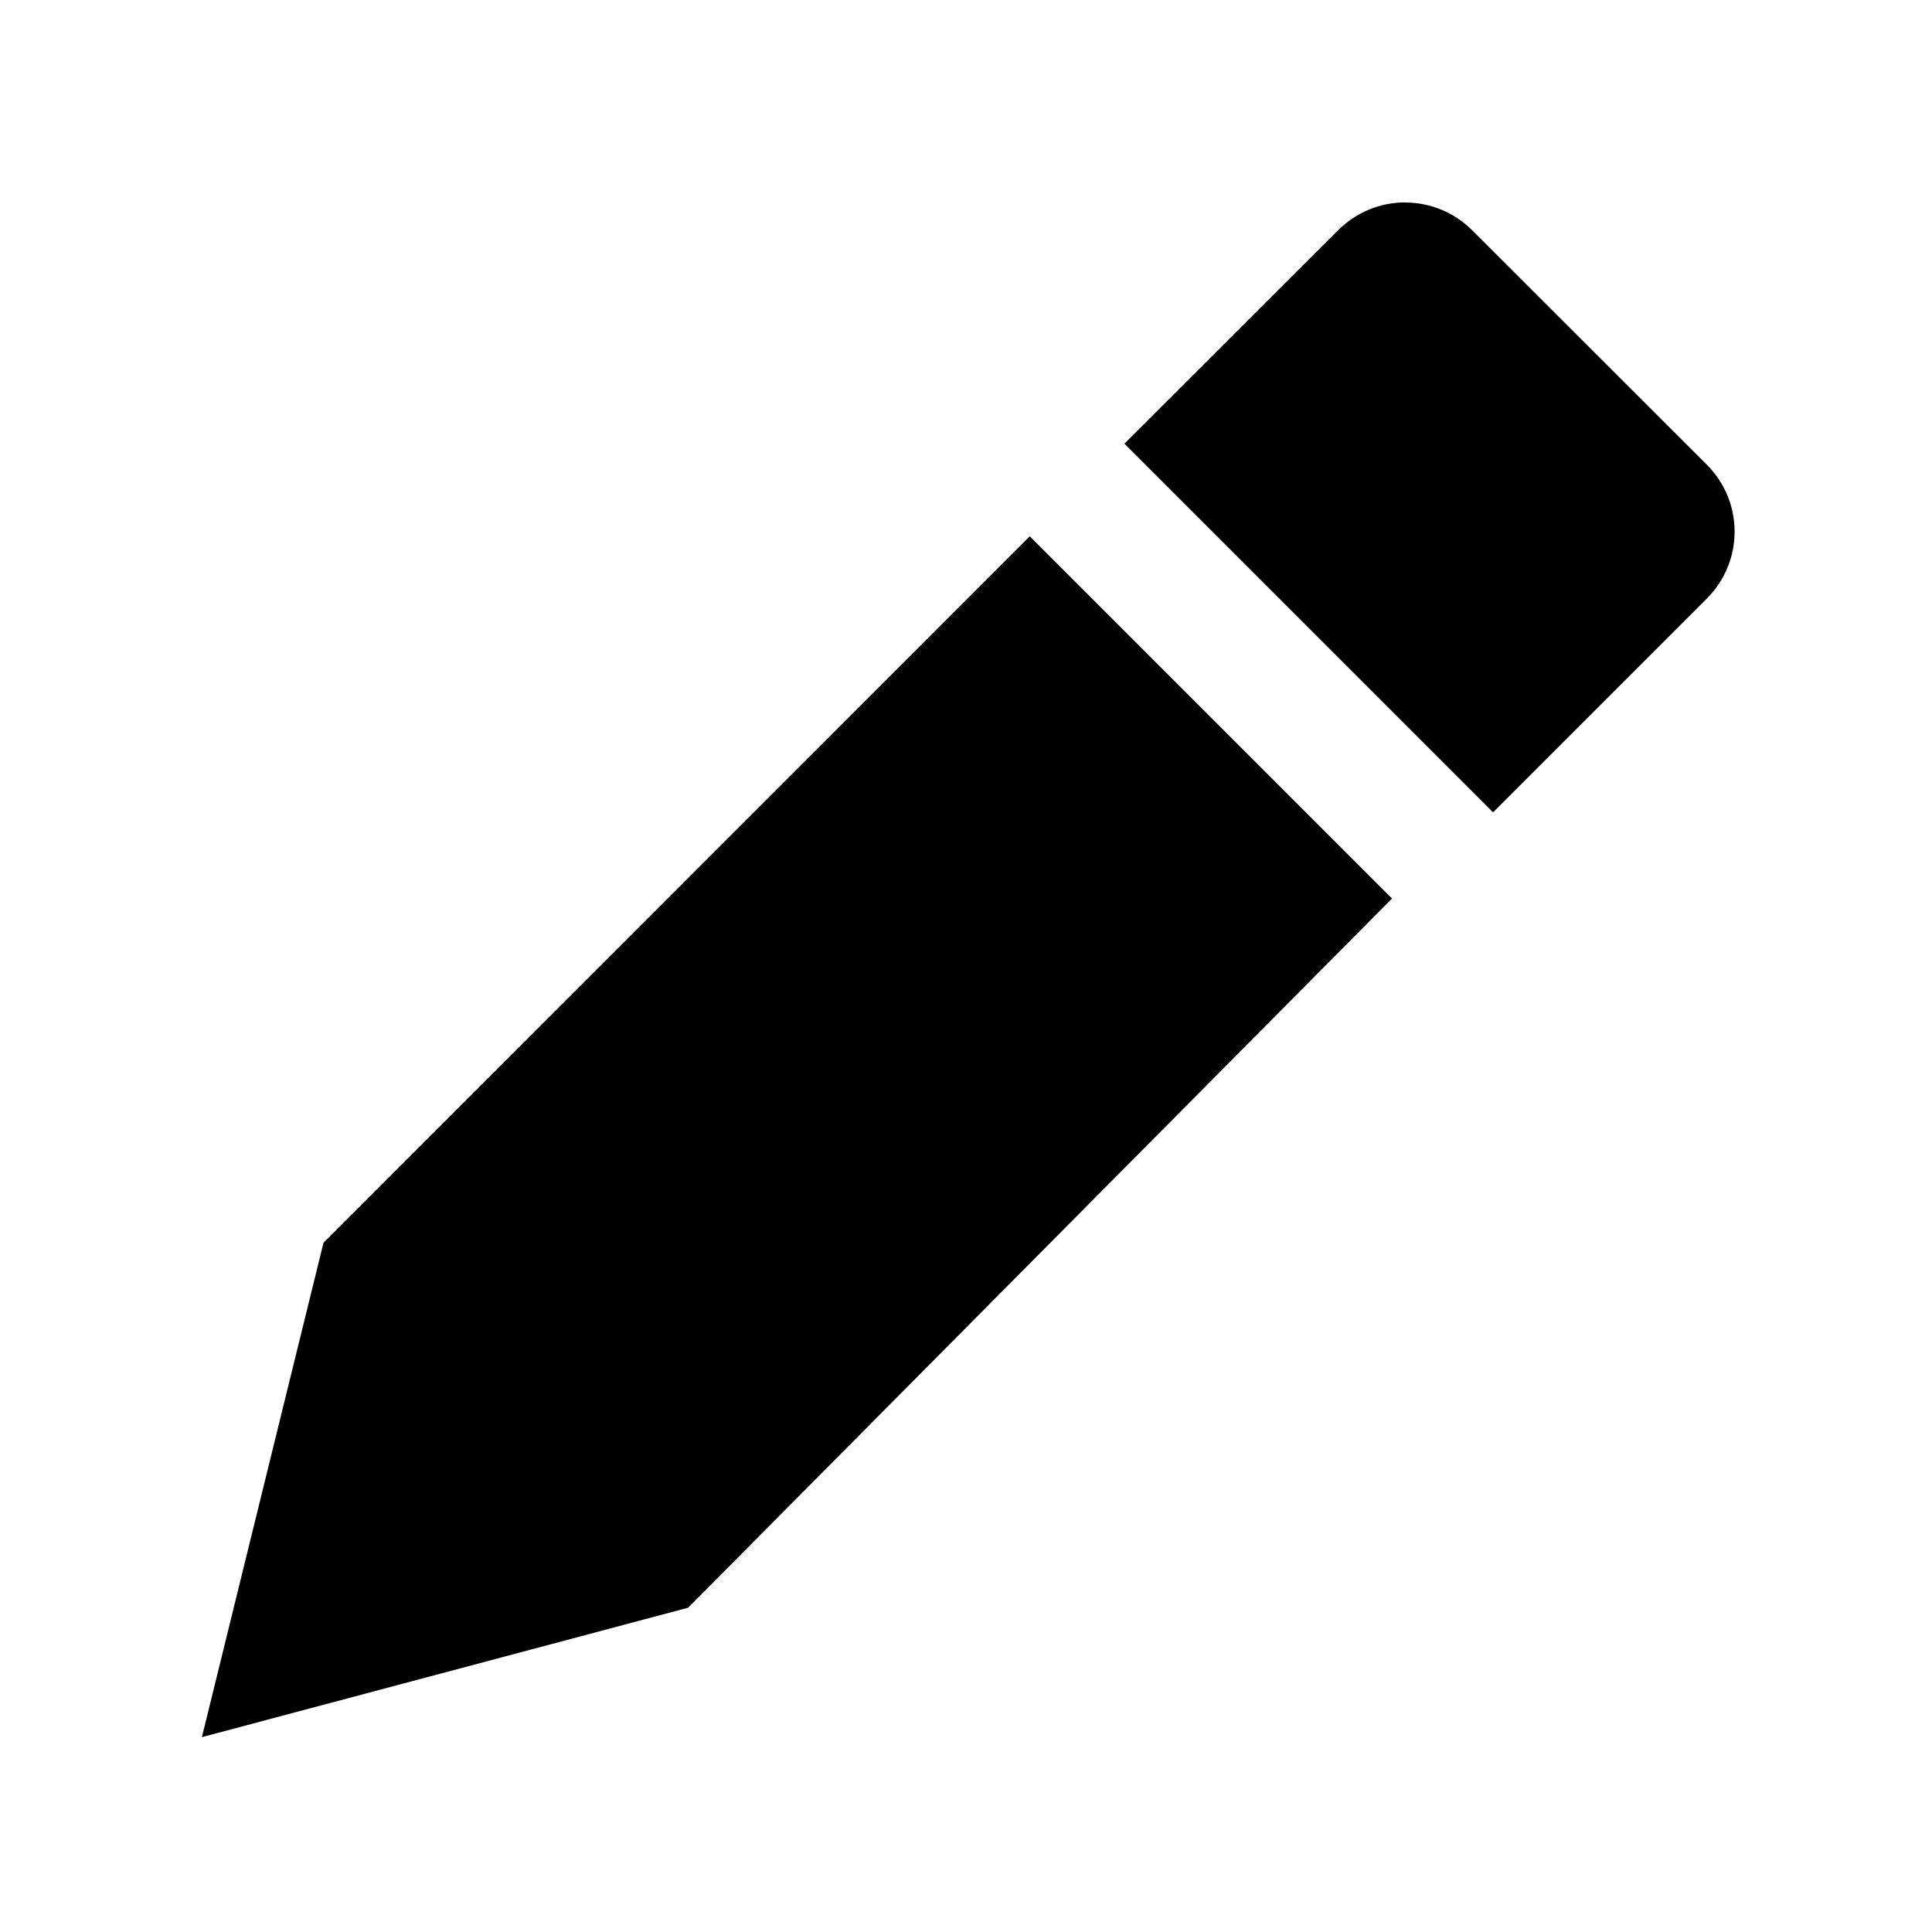
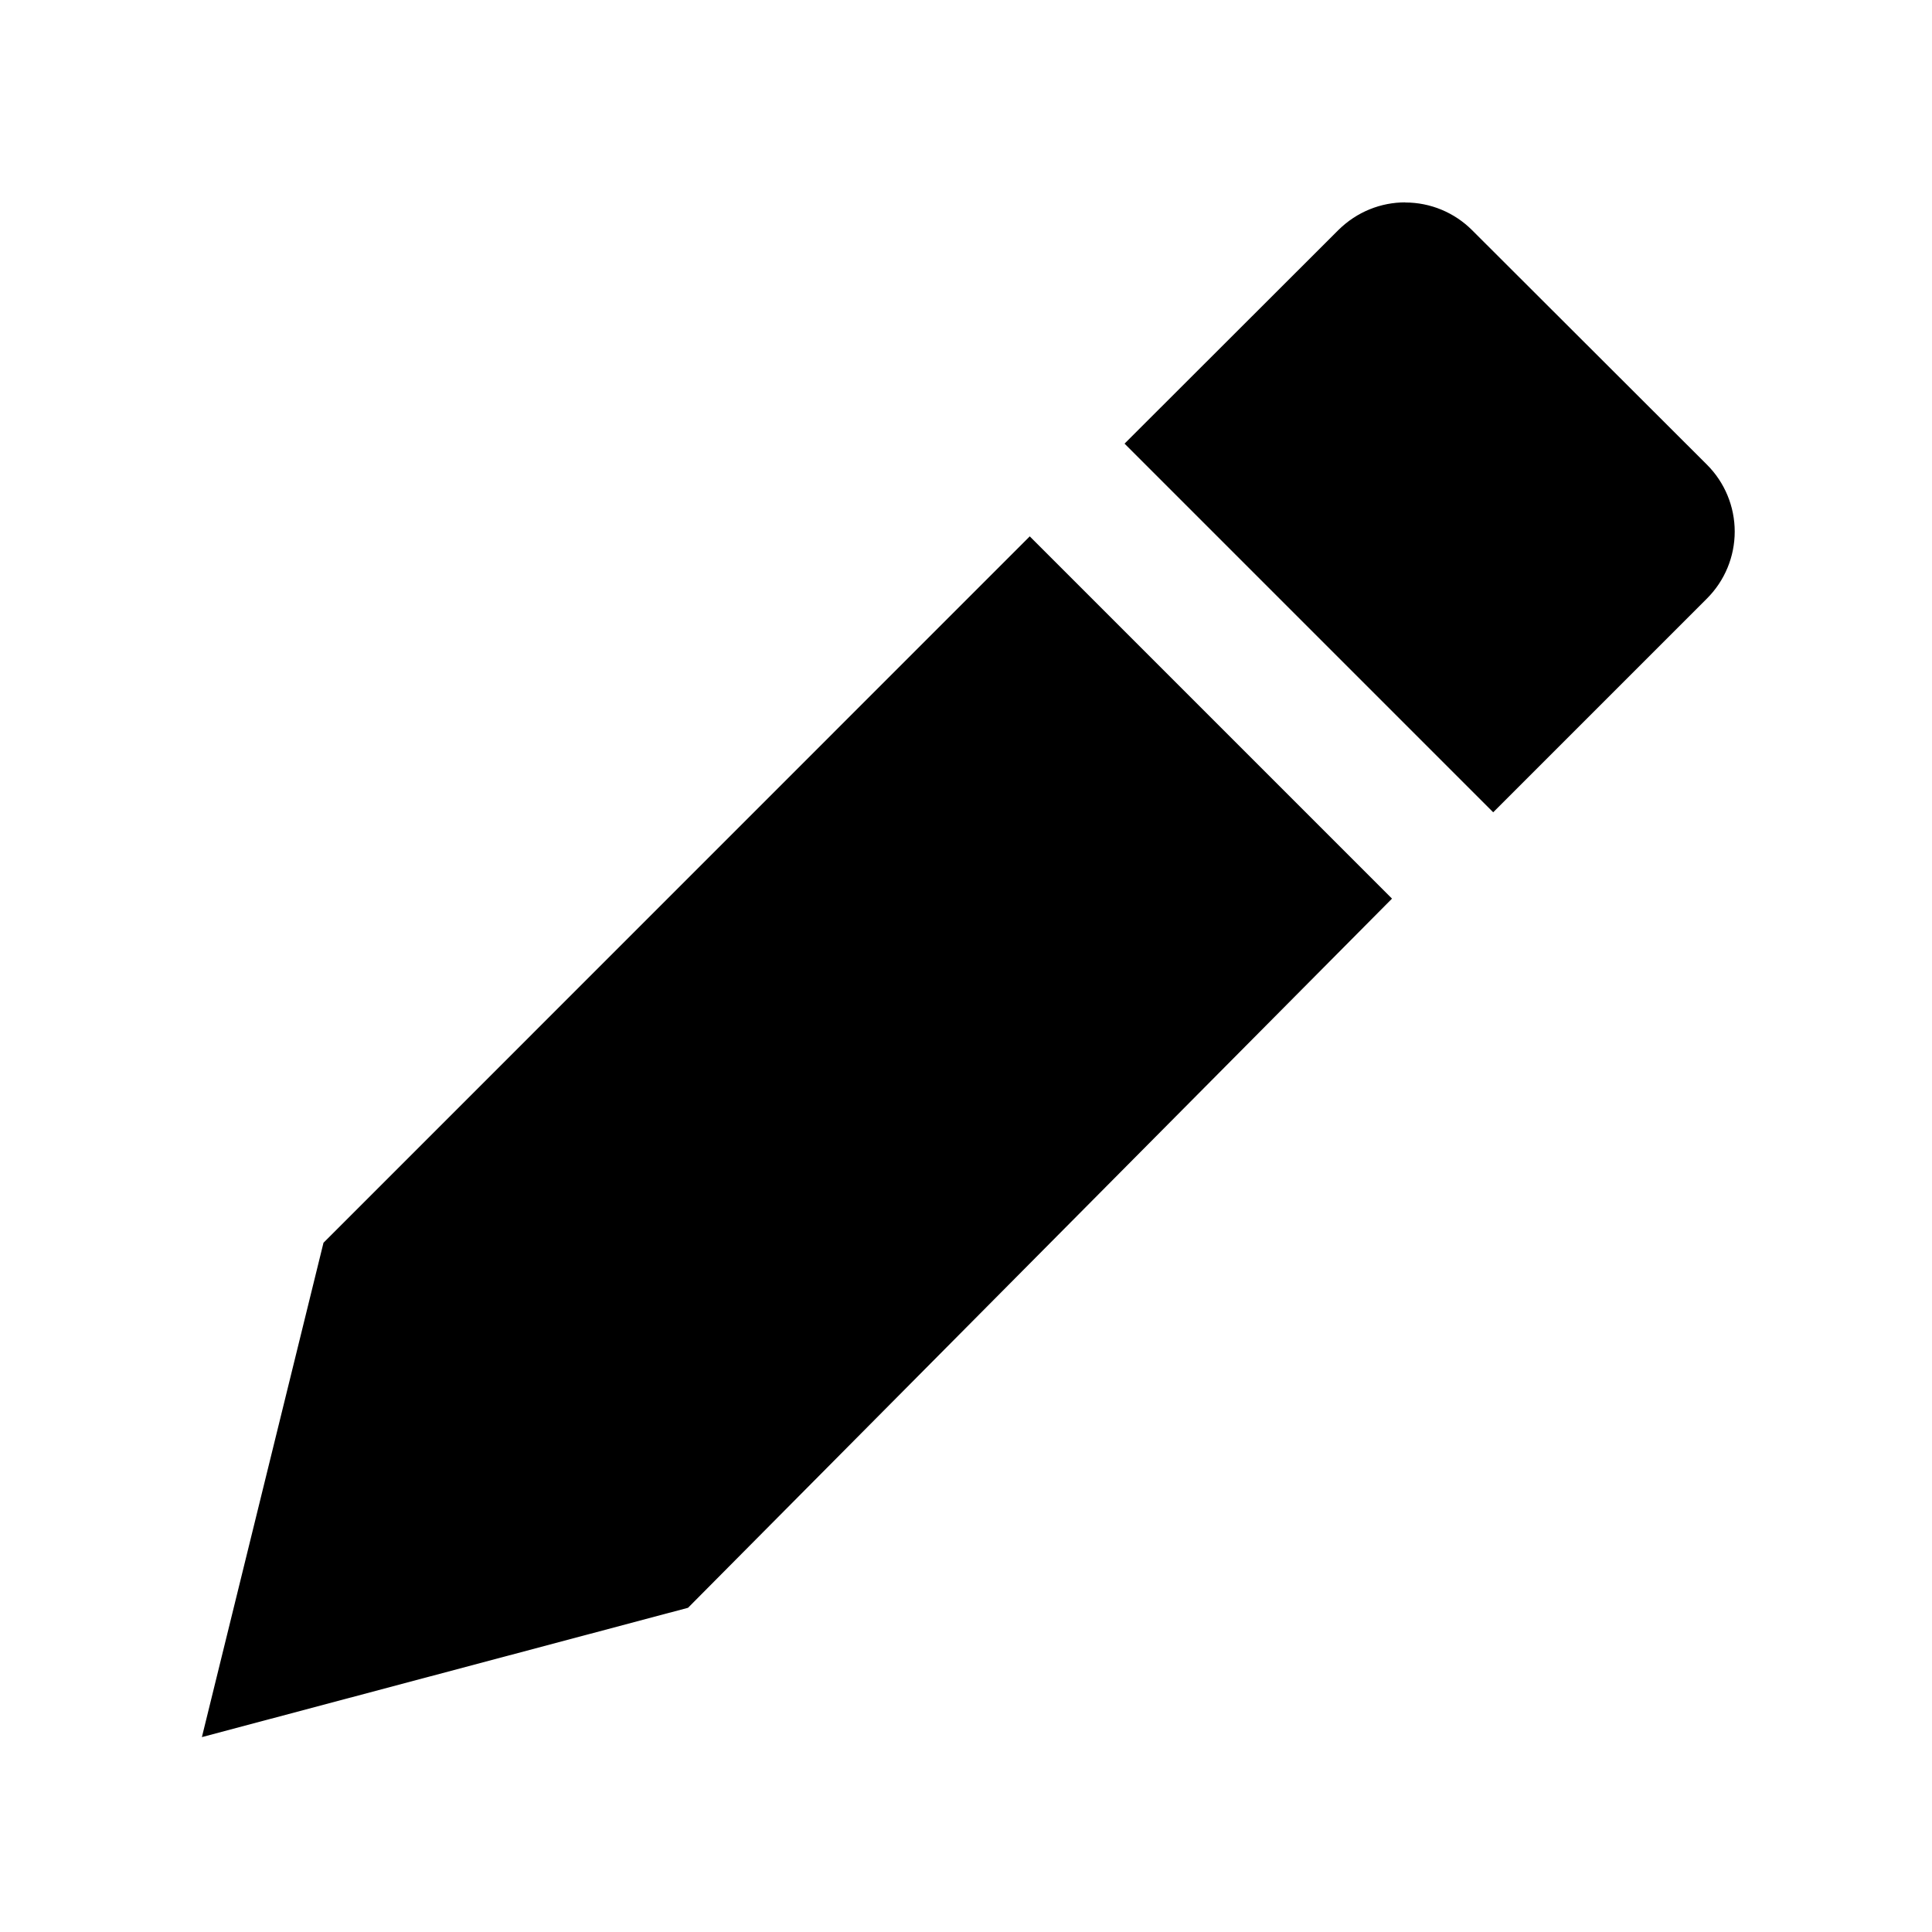
- <svg xmlns="http://www.w3.org/2000/svg" xmlns:ns1="http://www.openswatchbook.org/uri/2009/osb" height="16" id="svg7384" version="1.1" width="16">
-   <defs id="defs7386">
-     <linearGradient gradientTransform="matrix(-2.736579,0.2820293,-0.1890831,-0.9998832,239.5401,-879.4556)" id="linearGradient19282" ns1:paint="solid">
-       <stop id="stop19284" offset="0" style="stop-color:#666666;stop-opacity:1;" />
-     </linearGradient>
-   </defs>
-   <g id="layer9" style="display:inline" transform="translate(-400.984,-766.9857)" />
-   <g id="layer10" style="display:inline" transform="translate(-400.984,-766.9857)" />
-   <g id="layer11" transform="translate(-400.984,-766.9857)" />
-   <g id="layer13" style="display:inline" transform="translate(-400.984,-766.9857)" />
-   <g id="layer14" transform="translate(-400.984,-766.9857)" />
-   <g id="layer15" style="display:inline" transform="translate(-400.984,-766.9857)" />
-   <g id="g71291" style="display:inline" transform="translate(-400.984,-766.9857)" />
-   <g id="g4953" style="display:inline" transform="translate(-400.984,-766.9857)" />
-   <g id="layer12" style="display:inline" transform="translate(-400.984,-766.9857)">
-     <path d="m 403.663,777.278 5.849,-5.851 3,3 -5.829,5.873 -4.027,1.072 z" id="path13107" style="fill:#000000;fill-opacity:1;fill-rule:evenodd;stroke:none" />
-     <path d="m 412.621,768.662 c -0.201,0 -0.401,0.077 -0.555,0.23 l -1.77,1.768 3.053,3.053 1.77,-1.77 c 0.307,-0.307 0.307,-0.802 0,-1.109 l -1.943,-1.941 c -0.154,-0.154 -0.354,-0.23 -0.555,-0.23 z" id="rect9831" style="color:#000000;clip-rule:nonzero;display:inline;overflow:visible;visibility:visible;opacity:1;isolation:auto;mix-blend-mode:normal;color-interpolation:sRGB;color-interpolation-filters:linearRGB;solid-color:#000000;solid-opacity:1;fill:#000000;fill-opacity:1;fill-rule:evenodd;stroke:none;stroke-width:1;stroke-linecap:butt;stroke-linejoin:miter;stroke-miterlimit:4;stroke-dasharray:none;stroke-dashoffset:0;stroke-opacity:1;marker:none;marker-start:none;marker-mid:none;marker-end:none;paint-order:normal;color-rendering:auto;image-rendering:auto;shape-rendering:auto;text-rendering:auto;enable-background:accumulate" />
+ <svg xmlns="http://www.w3.org/2000/svg" height="16" width="16">
+   <g style="display:inline">
+     <path d="m403.663 777.278 5.849-5.85 3 3-5.83 5.873-4.026 1.071z" style="fill:#000;fill-opacity:1;fill-rule:evenodd;stroke:none" transform="translate(-400.984 -766.986)" />
+     <path d="M412.621 768.662c-.2 0-.4.077-.554.23l-1.77 1.768 3.053 3.053 1.77-1.77a.783.783 0 0 0 0-1.109l-1.944-1.941a.782.782 0 0 0-.555-.23z" style="color:#000;clip-rule:nonzero;display:inline;overflow:visible;visibility:visible;opacity:1;isolation:auto;mix-blend-mode:normal;color-interpolation:sRGB;color-interpolation-filters:linearRGB;solid-color:#000;solid-opacity:1;fill:#000;fill-opacity:1;fill-rule:evenodd;stroke:none;stroke-width:1;stroke-linecap:butt;stroke-linejoin:miter;stroke-miterlimit:4;stroke-dasharray:none;stroke-dashoffset:0;stroke-opacity:1;marker:none;marker-start:none;marker-mid:none;marker-end:none;paint-order:normal;color-rendering:auto;image-rendering:auto;shape-rendering:auto;text-rendering:auto;enable-background:accumulate" transform="translate(-400.984 -766.986)" />
  </g>
</svg>
